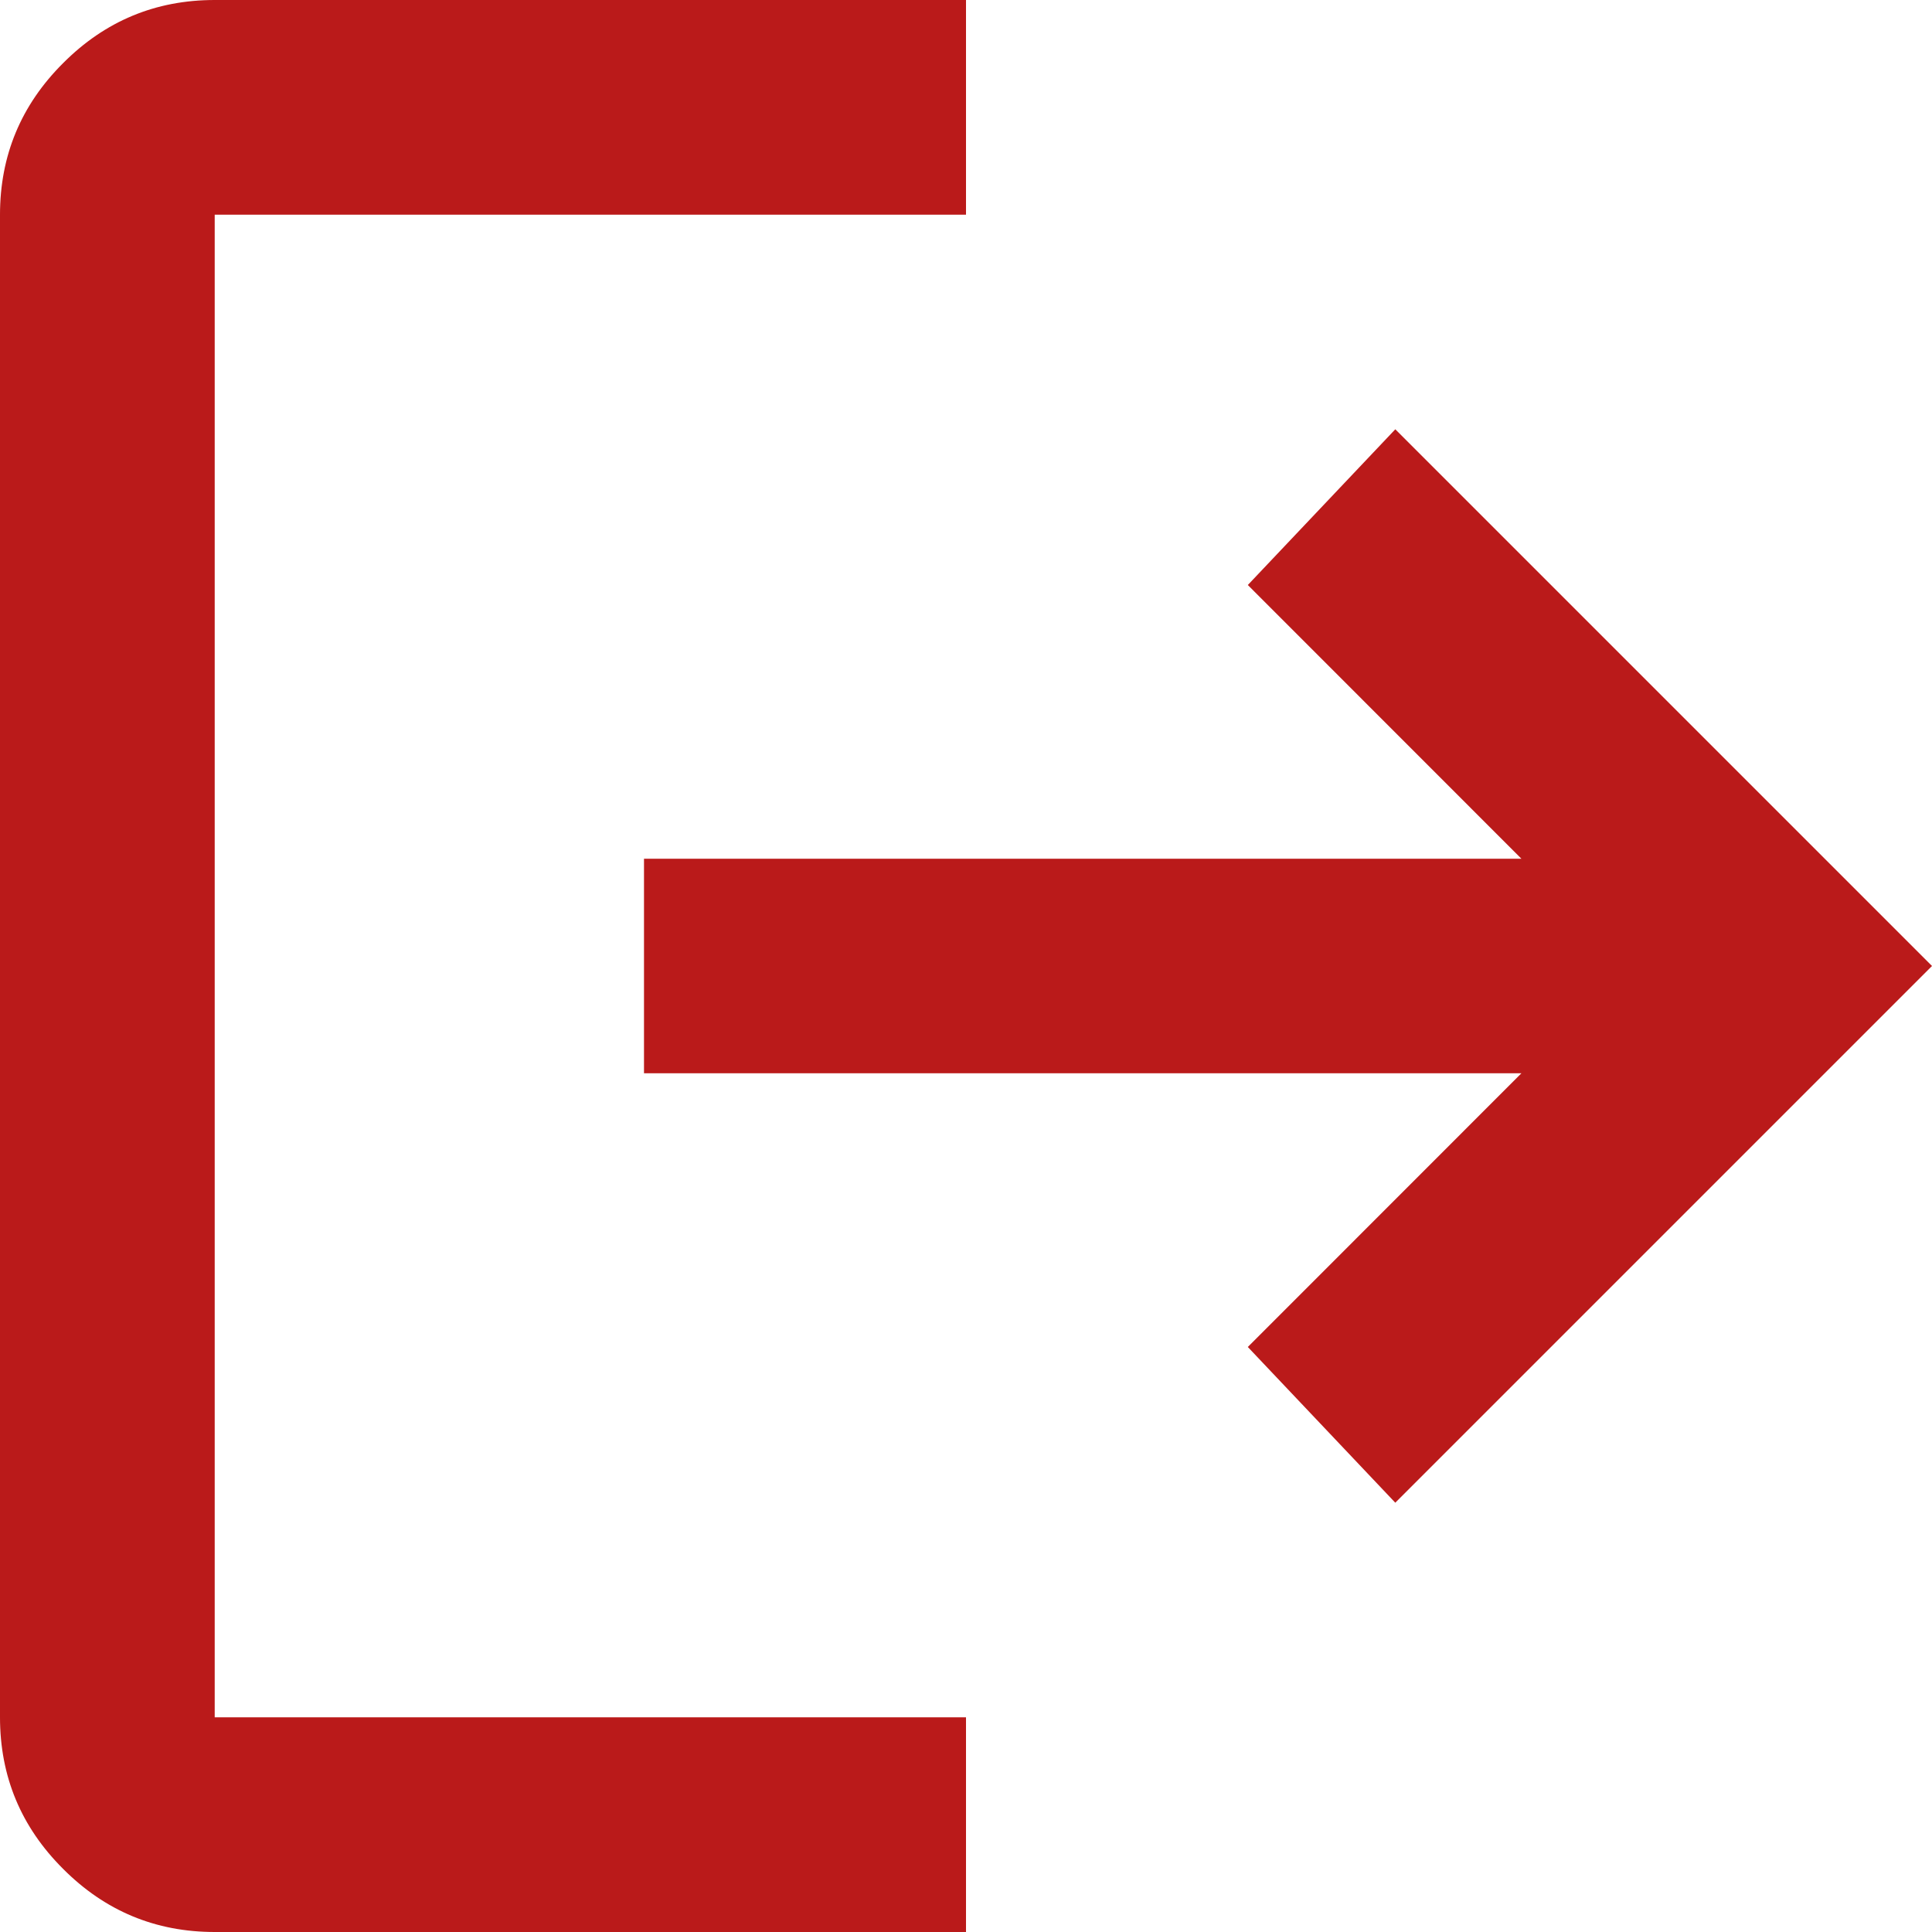
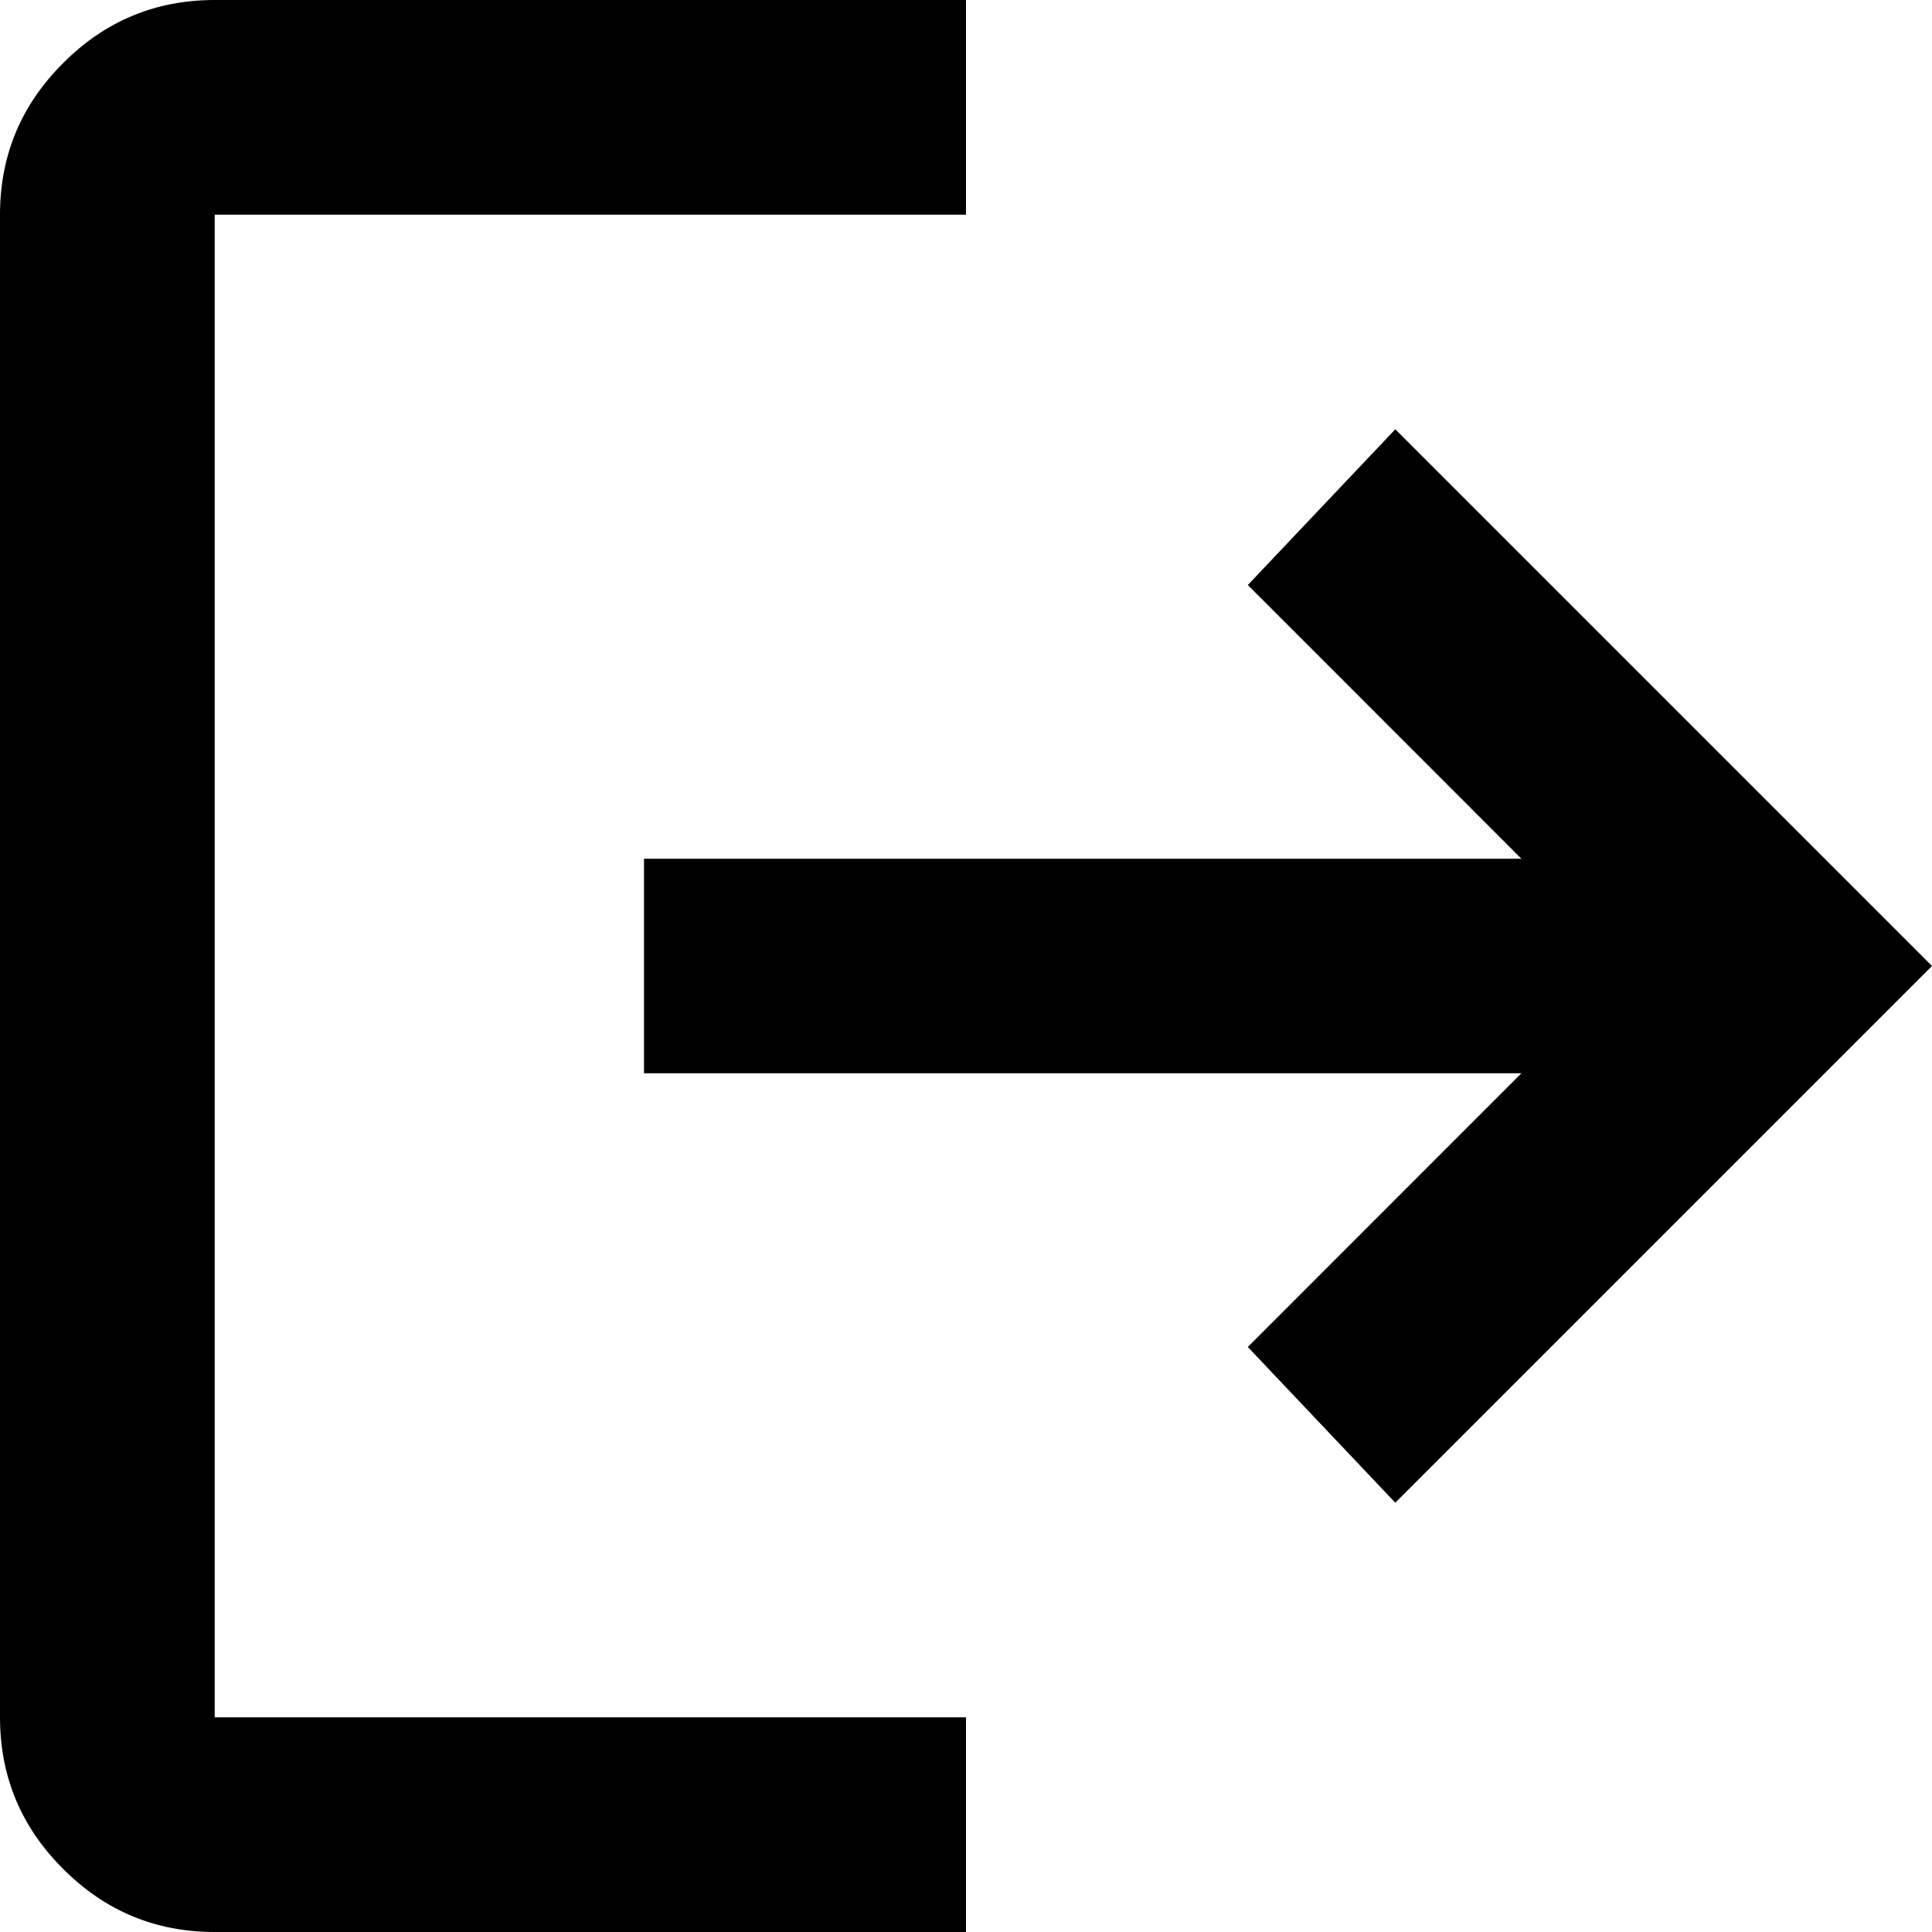
- <svg xmlns="http://www.w3.org/2000/svg" width="15" height="15" viewBox="0 0 15 15" fill="none">
-   <path d="M1.667 15C1.208 15 0.816 14.837 0.49 14.51C0.163 14.184 0 13.792 0 13.333V1.667C0 1.208 0.163 0.816 0.49 0.49C0.816 0.163 1.208 0 1.667 0H7.5V1.667H1.667V1.667V1.667V13.333V13.333V13.333H7.5V15H1.667V15M10.833 11.667L9.688 10.458L11.812 8.333H5V6.667H11.812L9.688 4.542L10.833 3.333L15 7.5L10.833 11.667V11.667" fill="#BA1A1A" />
+ <svg xmlns="http://www.w3.org/2000/svg" width="1em" height="1em" viewBox="0 0 15 15">
+   <path d="M1.667 15C1.208 15 0.816 14.837 0.49 14.51C0.163 14.184 0 13.792 0 13.333V1.667C0 1.208 0.163 0.816 0.49 0.49C0.816 0.163 1.208 0 1.667 0H7.5V1.667H1.667V1.667V1.667V13.333V13.333V13.333H7.5V15H1.667V15M10.833 11.667L9.688 10.458L11.812 8.333H5V6.667H11.812L9.688 4.542L10.833 3.333L15 7.5L10.833 11.667V11.667" fill="currentColor" />
</svg>
